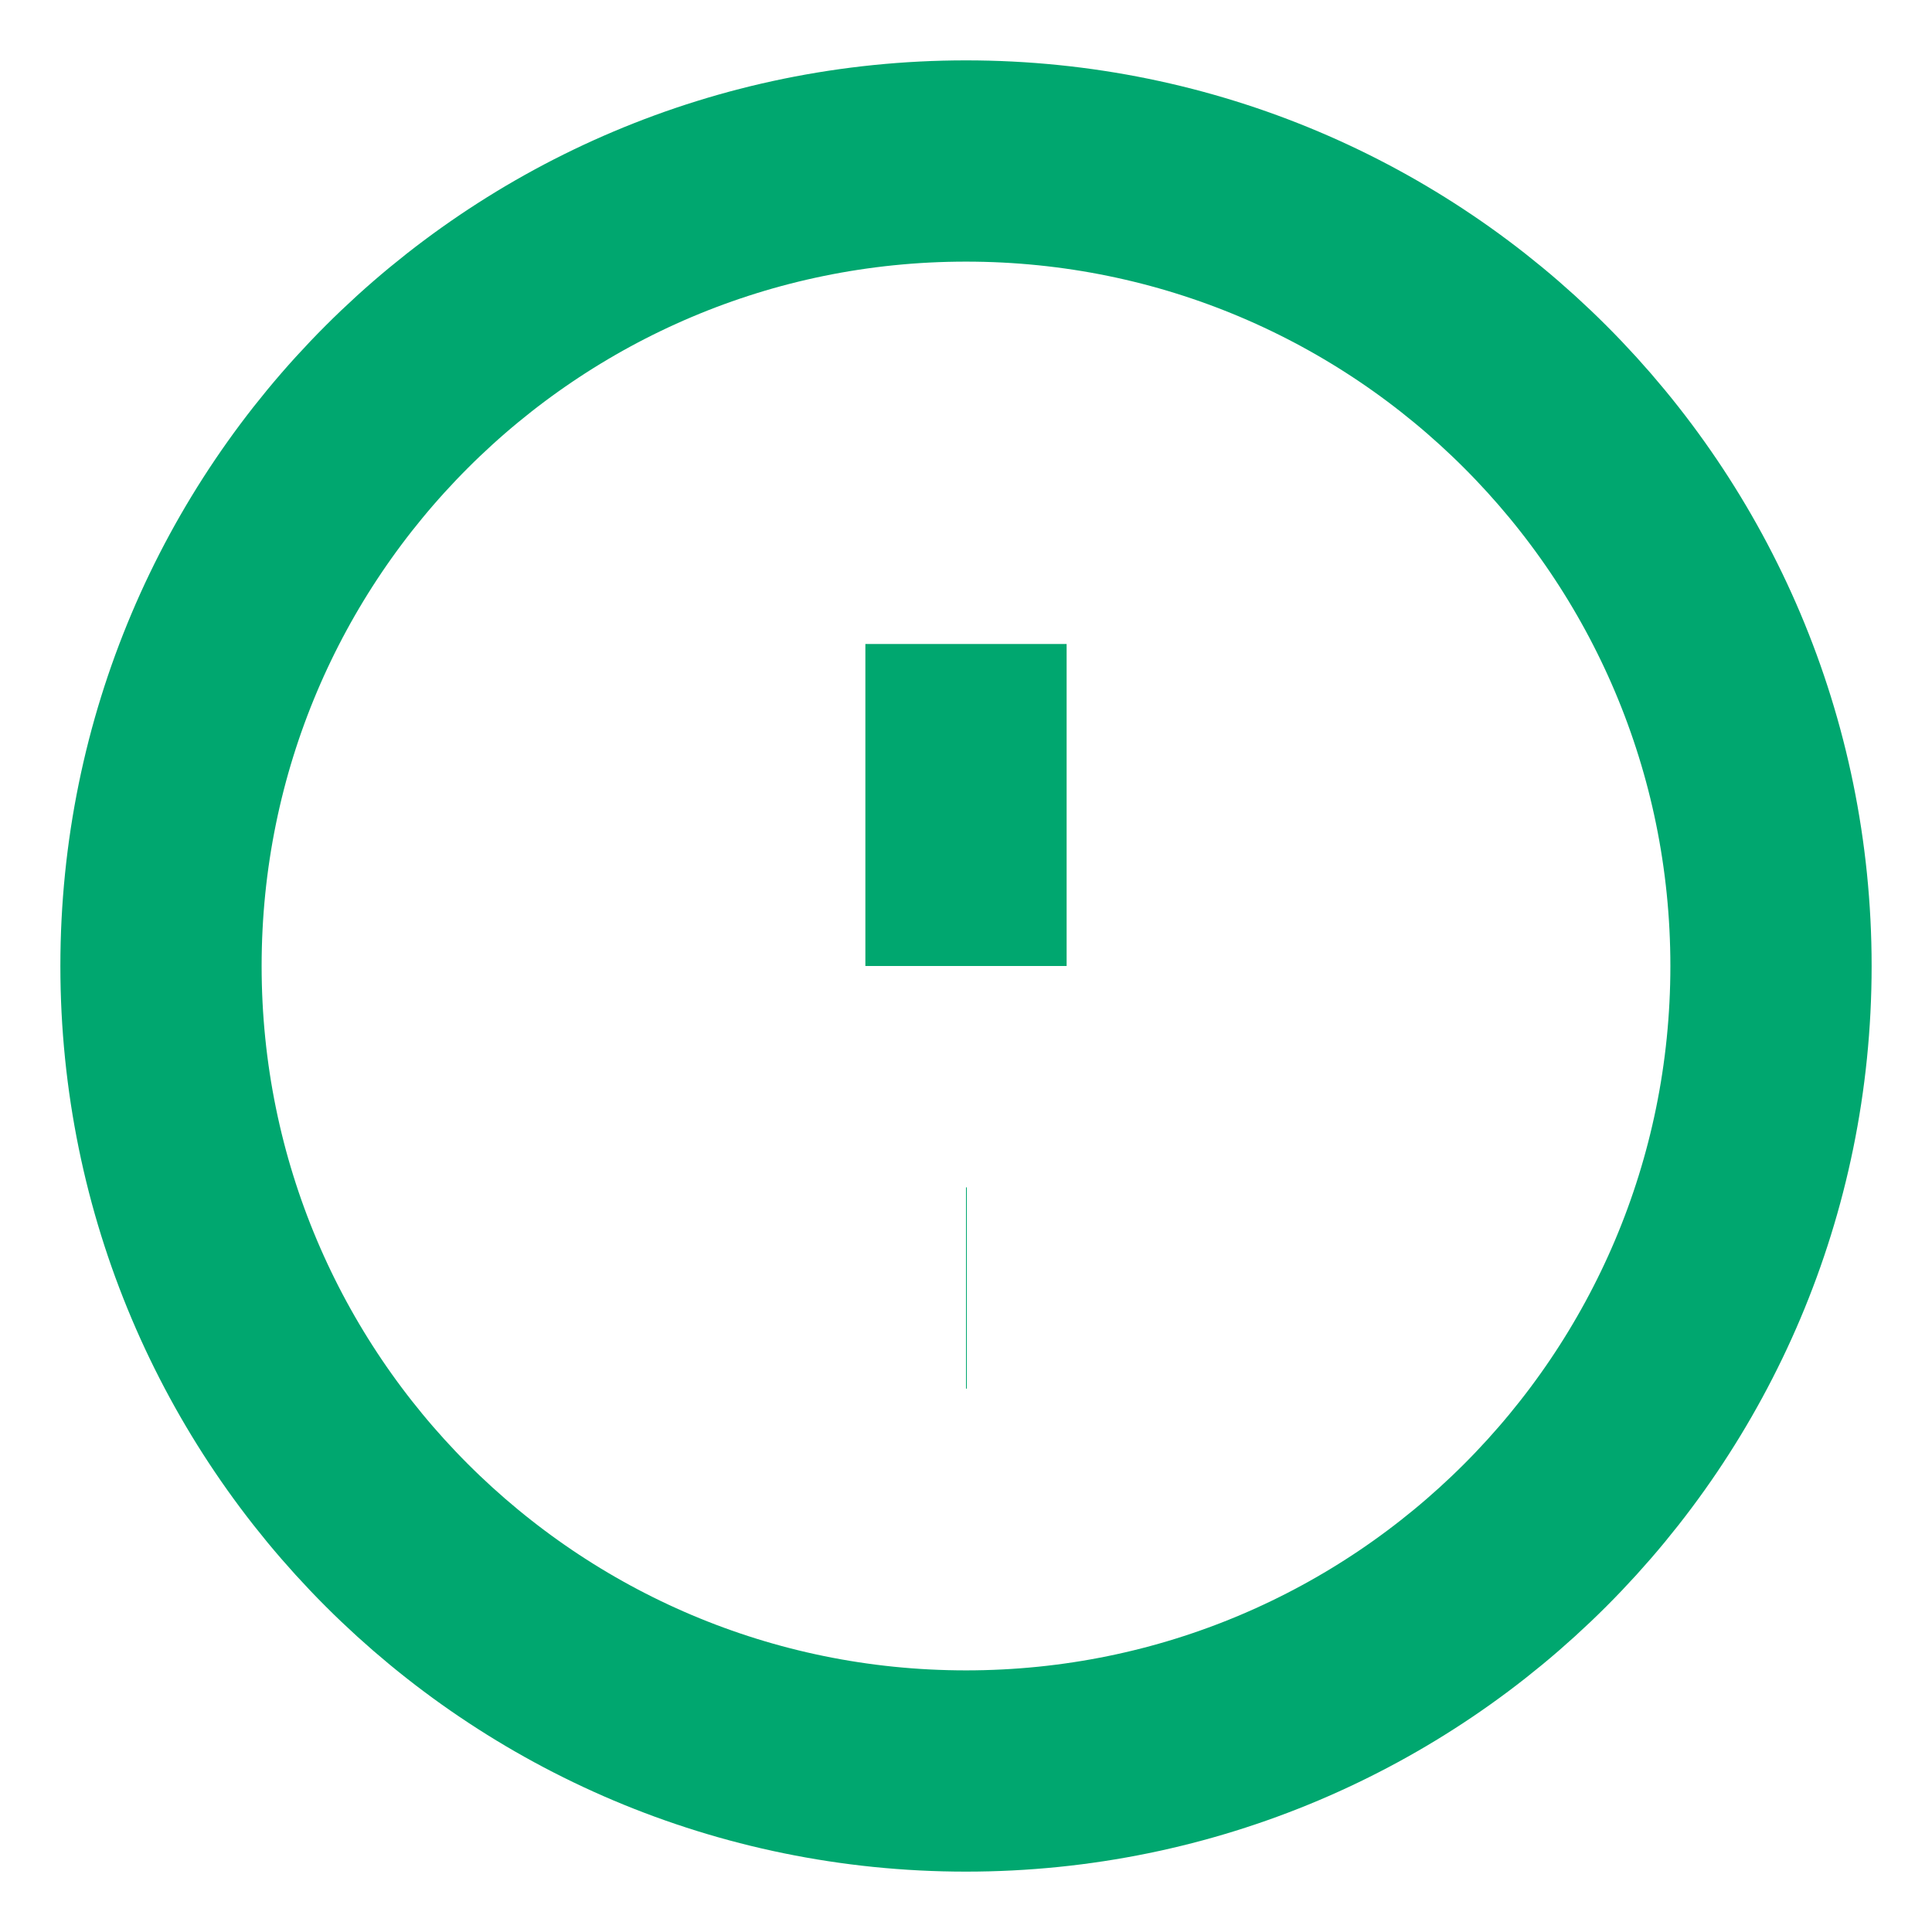
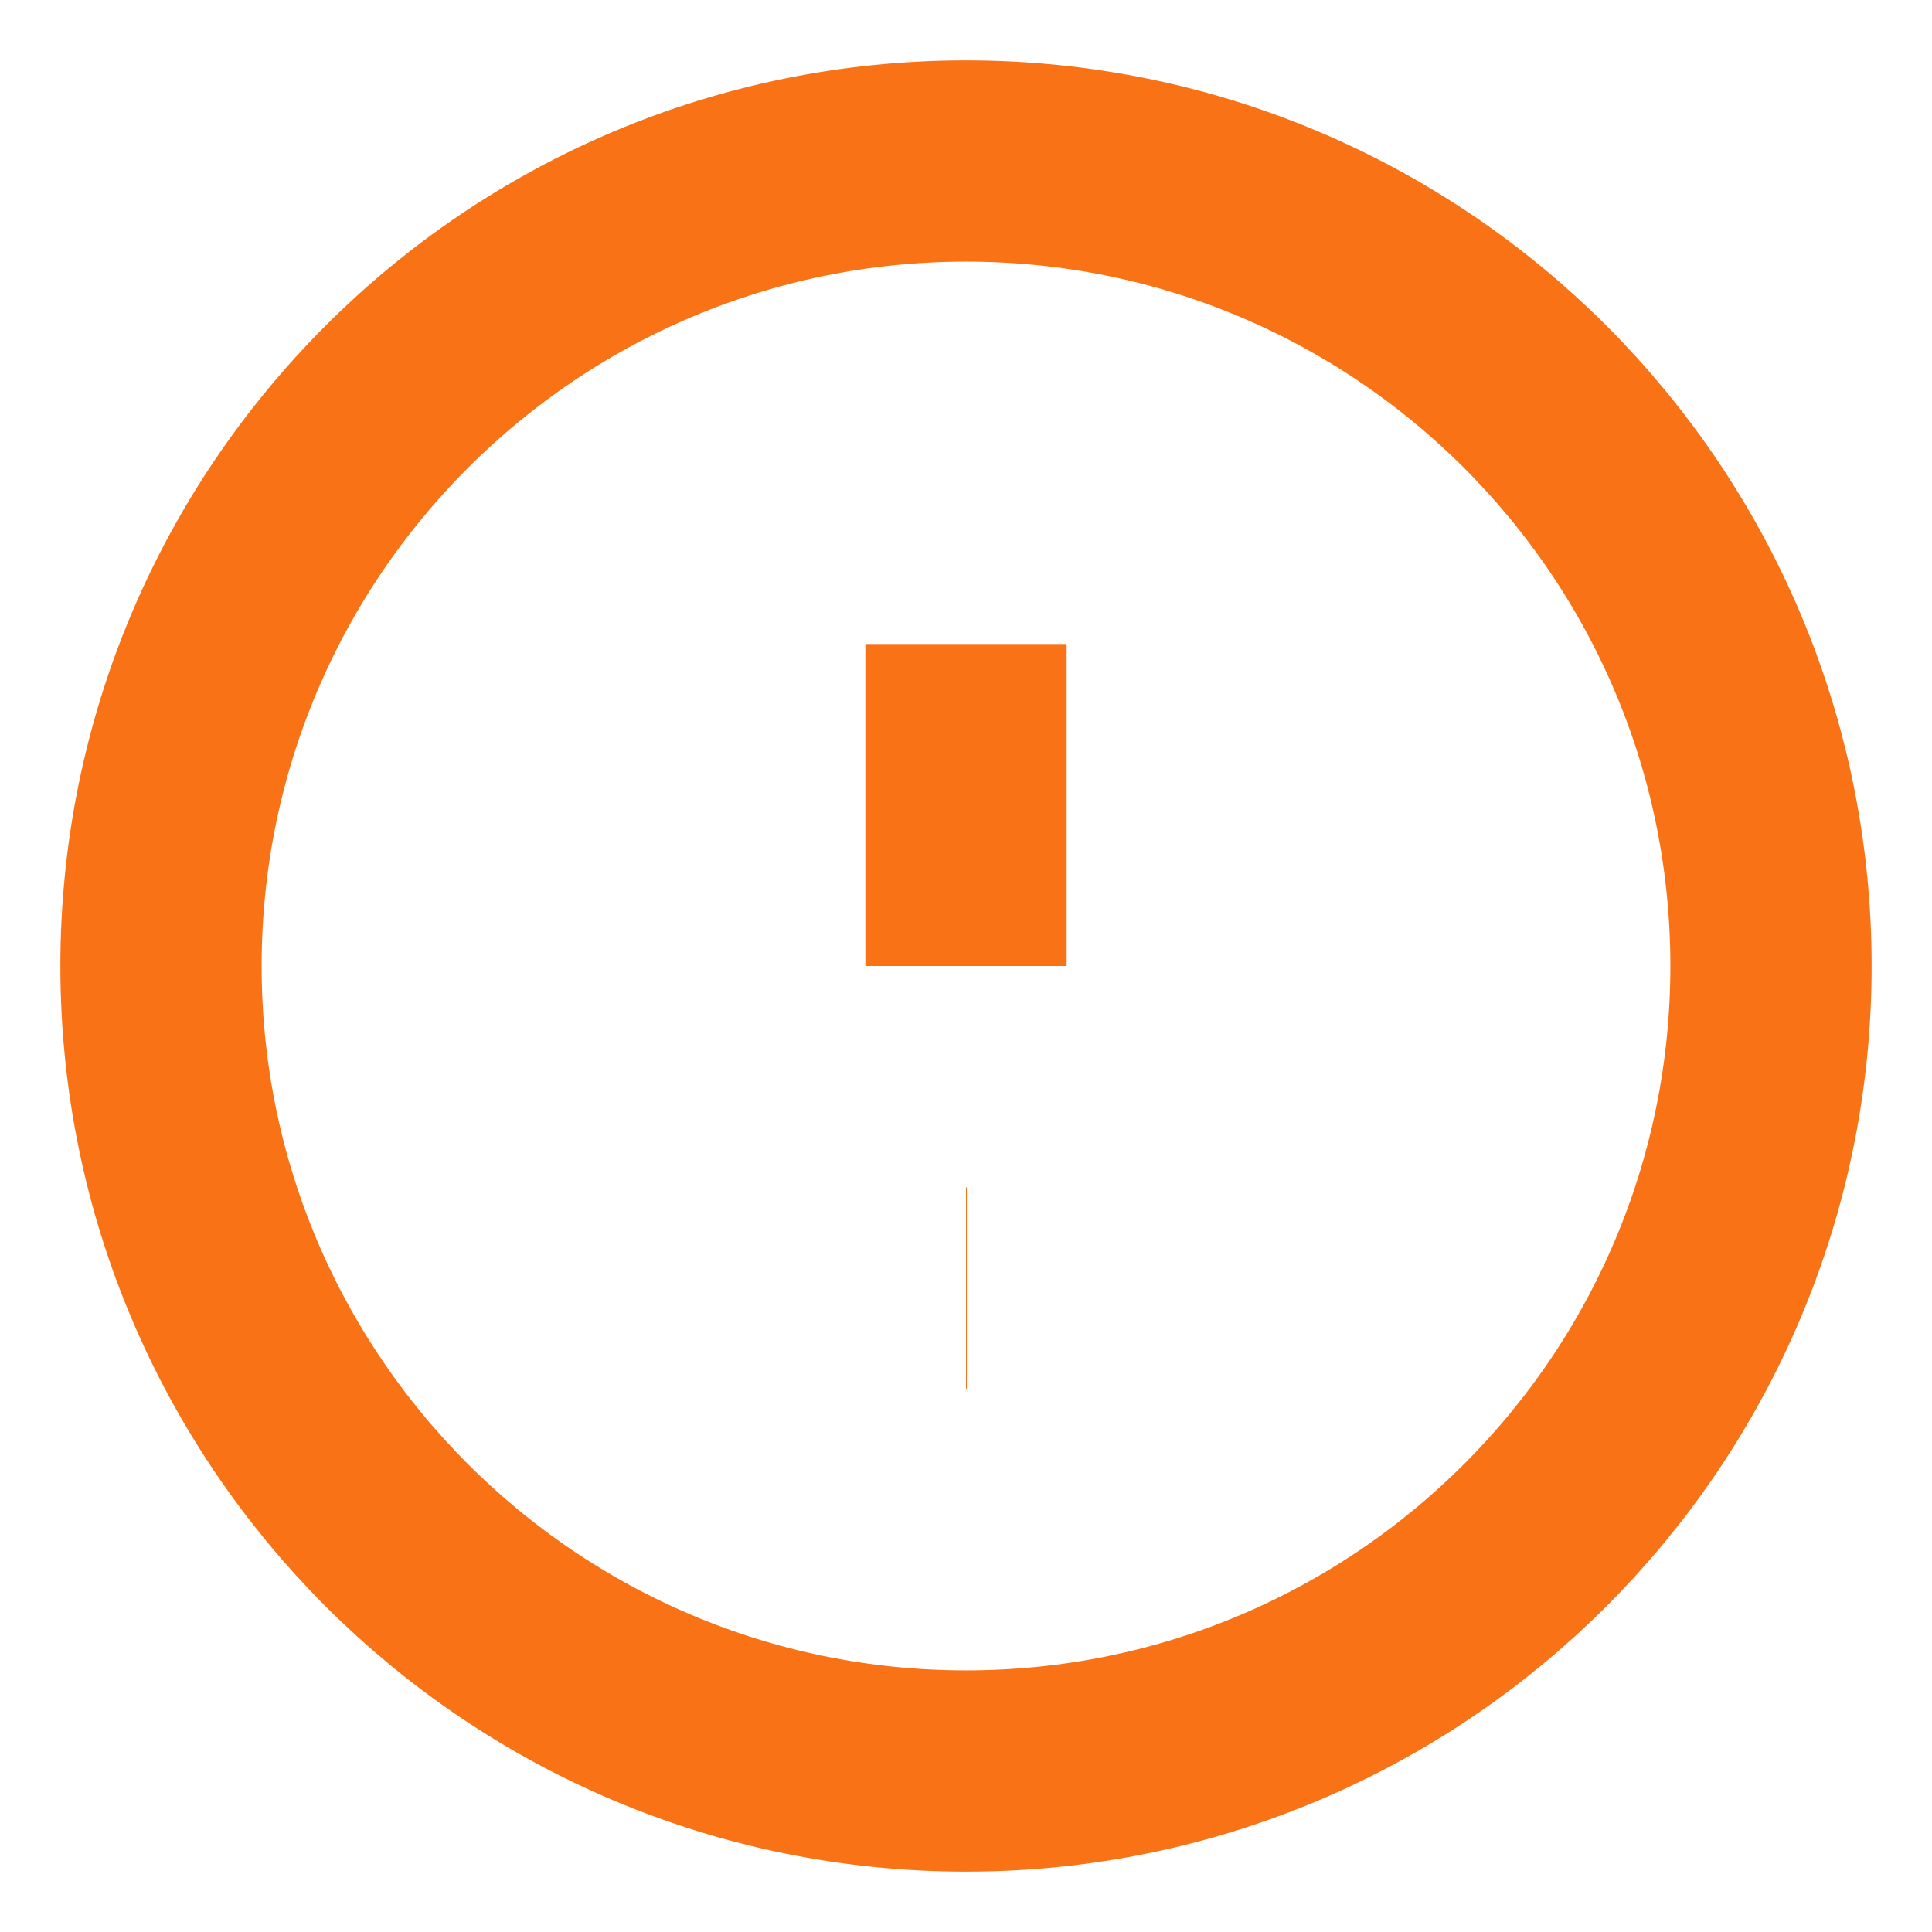
- <svg xmlns="http://www.w3.org/2000/svg" viewBox="0 0 24 24" fill="none" stroke="#00a76f" stroke-width="2.5">
+ <svg xmlns="http://www.w3.org/2000/svg" viewBox="0 0 24 24" fill="none" stroke="#f97316" stroke-width="2.5">
  <circle cx="12" cy="12" r="10" />
  <line x1="12" y1="8" x2="12" y2="12" />
  <line x1="12" y1="16" x2="12.01" y2="16" />
</svg>
